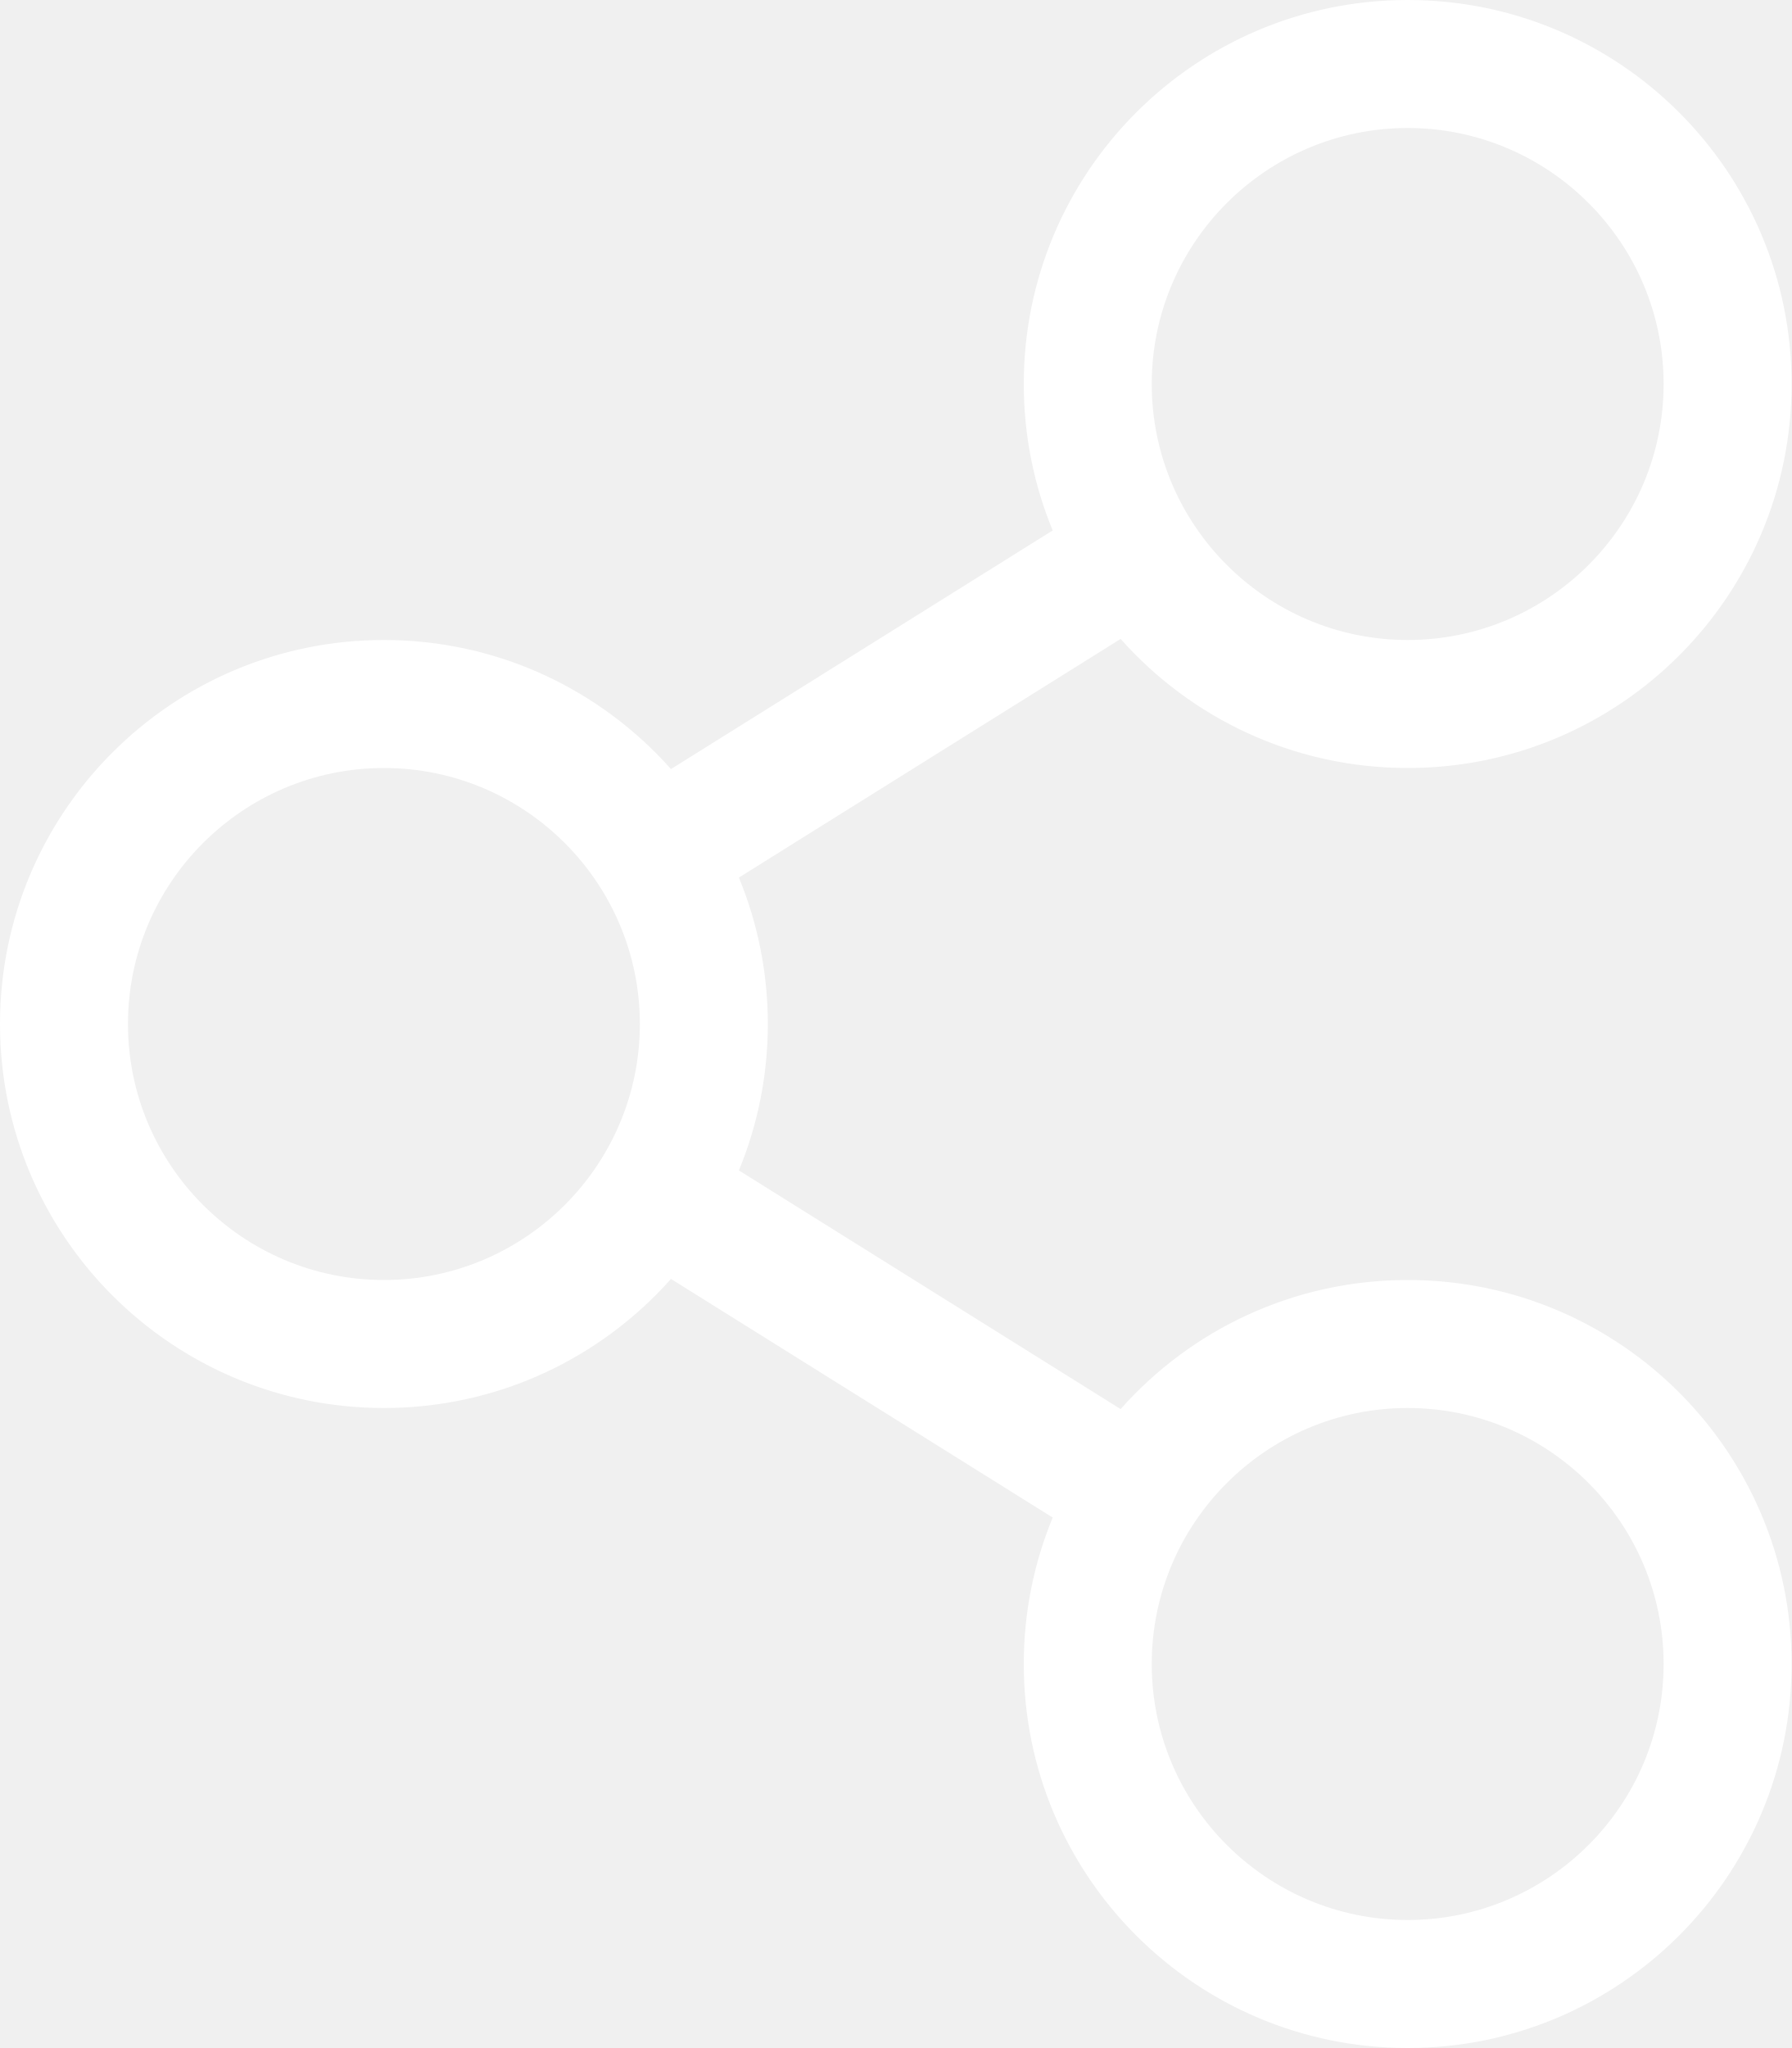
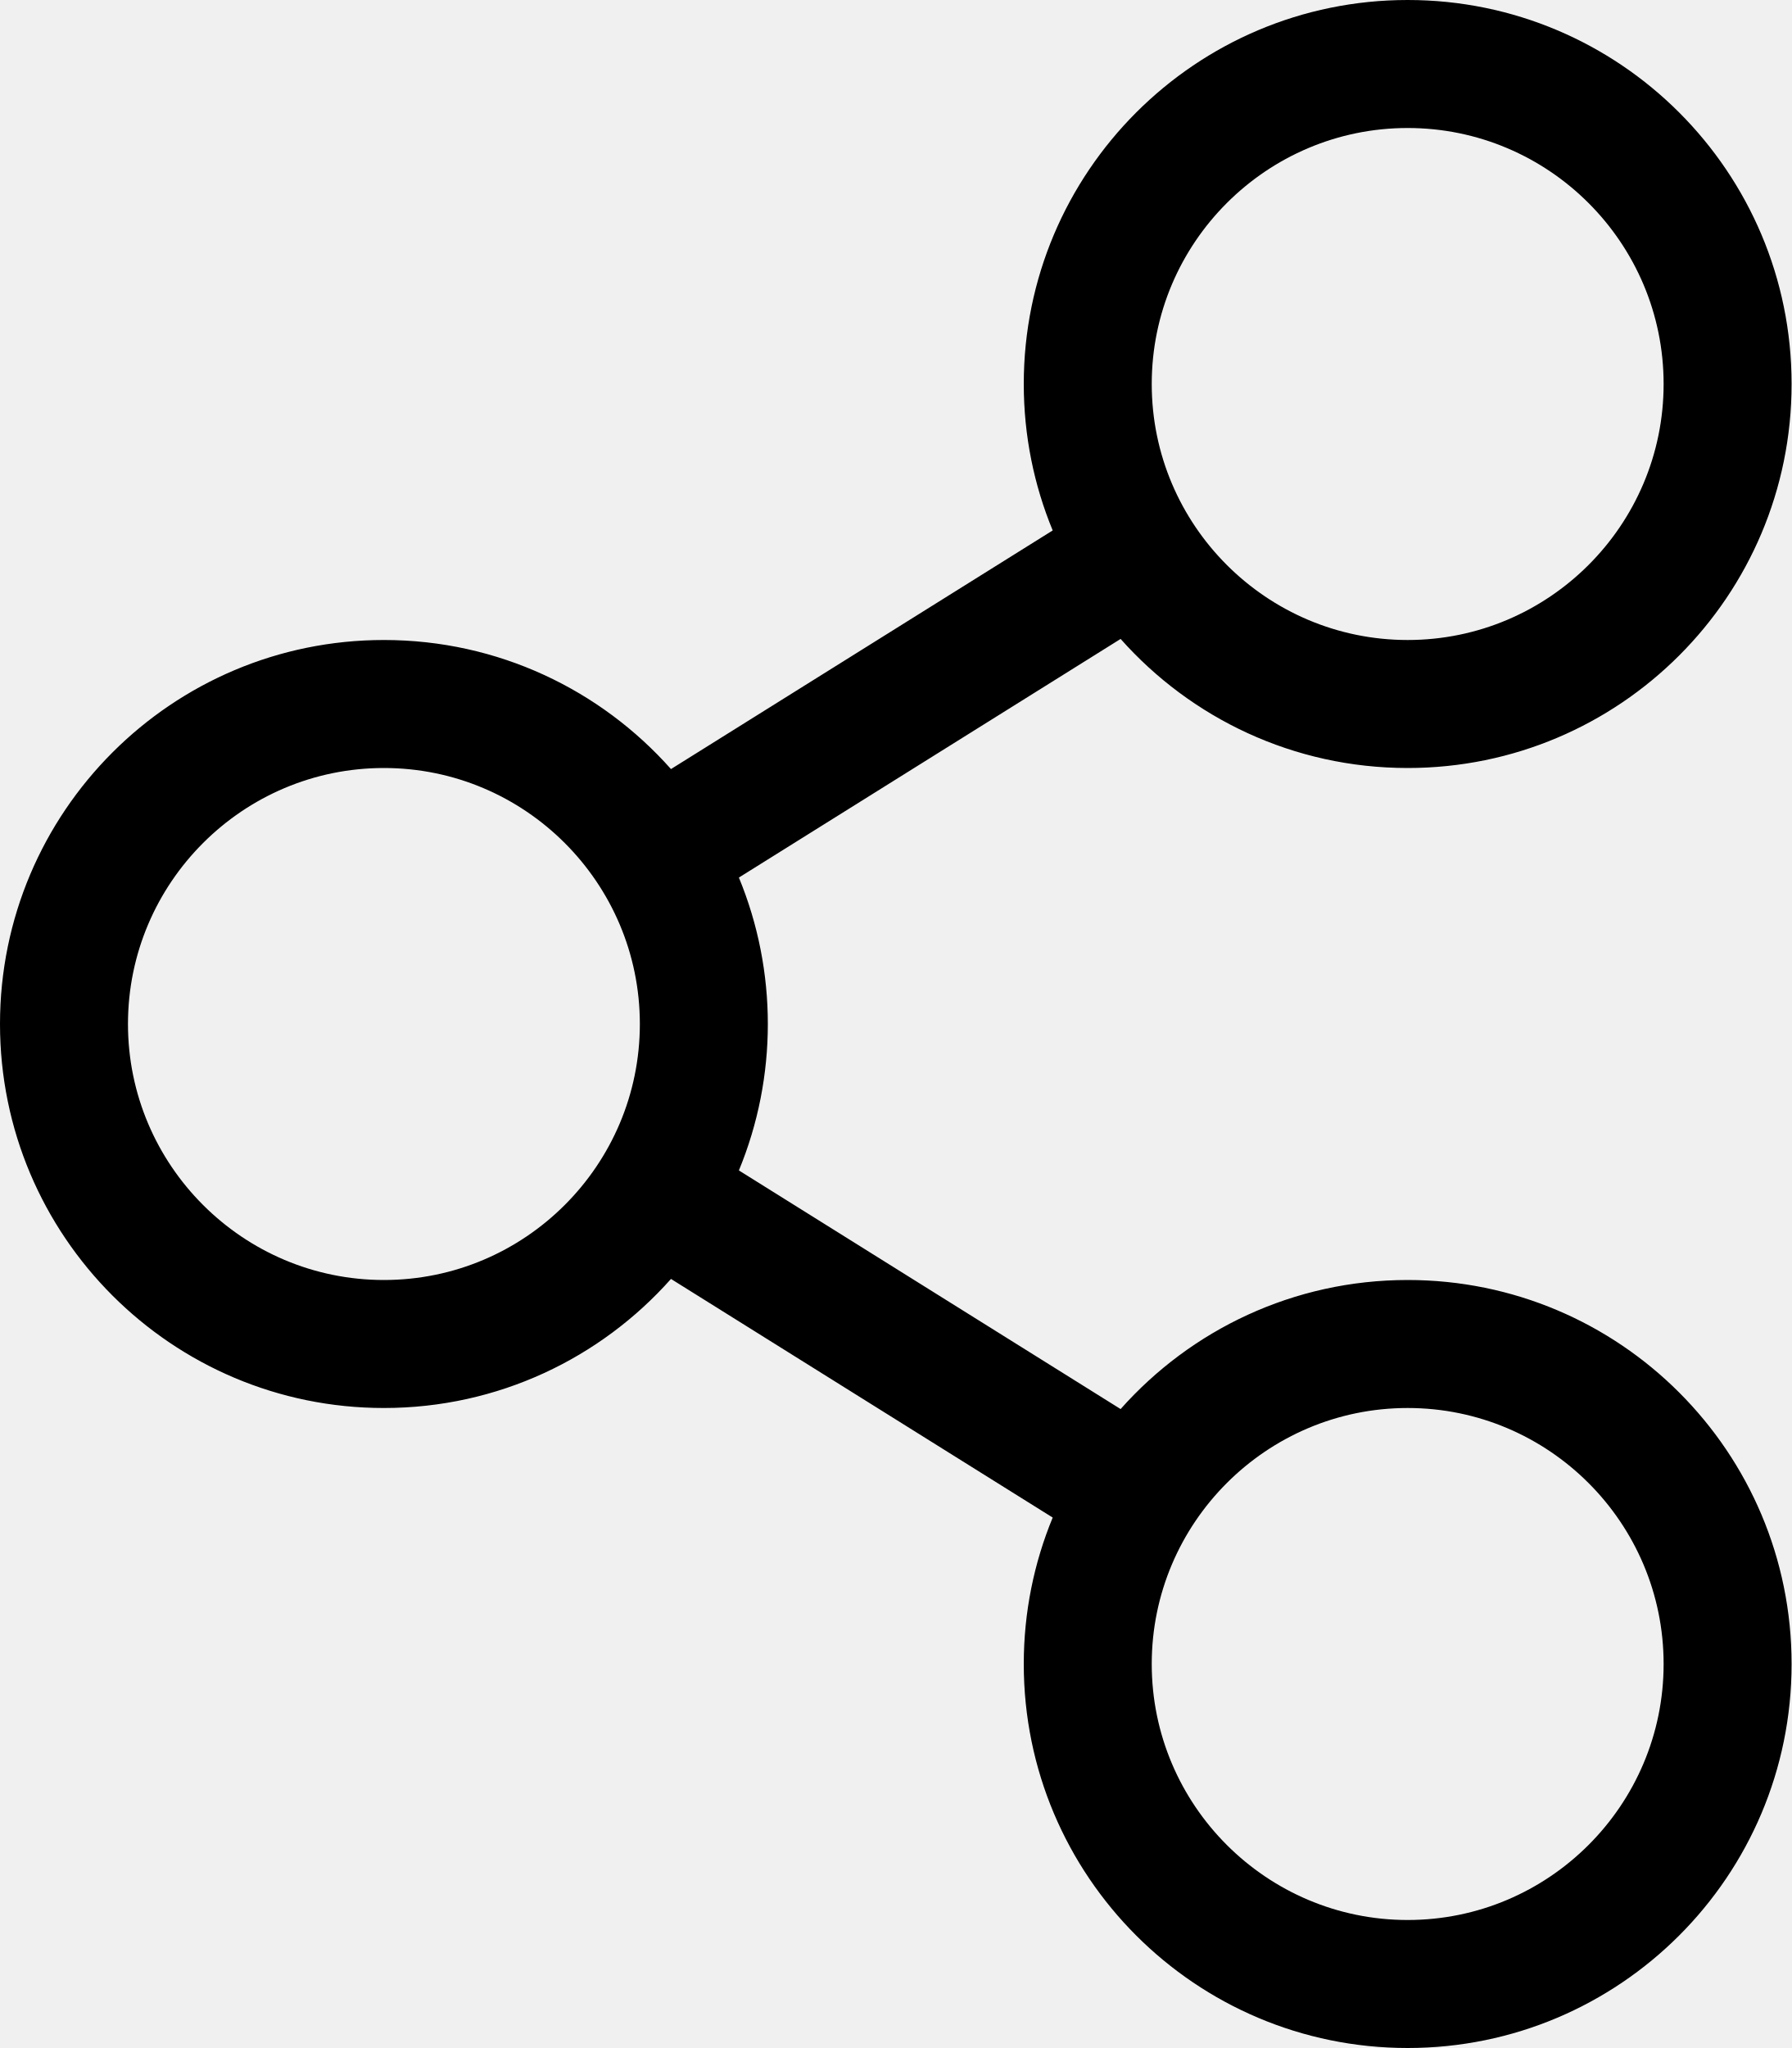
<svg xmlns="http://www.w3.org/2000/svg" aria-hidden="true" data-prefix="fal" data-icon="share-alt" role="img" viewBox="0 0 448 512" class="svg-inline--fa fa-share-alt fa-w-14 fa-7x">
-   <path fill="#fff" d="M448 416c0 53.019-42.981 96-96 96s-96-42.981-96-96c0-12.965 2.576-25.327 7.235-36.61l-95.45-59.657C150.199 339.525 124.558 352 96 352c-53.019 0-96-42.981-96-96s42.981-96 96-96c28.558 0 54.199 12.475 71.784 32.267l95.45-59.657C258.576 121.327 256 108.965 256 96c0-53.019 42.981-96 96-96s96 42.981 96 96-42.981 96-96 96c-28.558 0-54.199-12.475-71.784-32.267l-95.451 59.656c9.661 23.396 9.641 49.87 0 73.22l95.451 59.656C297.801 332.475 323.442 320 352 320c53.019 0 96 42.981 96 96zM352 32c-35.29 0-64 28.71-64 64s28.71 64 64 64 64-28.71 64-64-28.71-64-64-64M96 192c-35.29 0-64 28.71-64 64s28.71 64 64 64 64-28.71 64-64-28.71-64-64-64m256 160c-35.29 0-64 28.71-64 64s28.71 64 64 64 64-28.71 64-64-28.71-64-64-64" class="" />
+   <path fill="#000" d="M448 416c0 53.019-42.981 96-96 96s-96-42.981-96-96c0-12.965 2.576-25.327 7.235-36.61l-95.45-59.657C150.199 339.525 124.558 352 96 352c-53.019 0-96-42.981-96-96s42.981-96 96-96c28.558 0 54.199 12.475 71.784 32.267l95.45-59.657C258.576 121.327 256 108.965 256 96c0-53.019 42.981-96 96-96s96 42.981 96 96-42.981 96-96 96c-28.558 0-54.199-12.475-71.784-32.267l-95.451 59.656c9.661 23.396 9.641 49.87 0 73.22l95.451 59.656C297.801 332.475 323.442 320 352 320c53.019 0 96 42.981 96 96zM352 32c-35.29 0-64 28.71-64 64s28.71 64 64 64 64-28.71 64-64-28.71-64-64-64M96 192c-35.29 0-64 28.71-64 64s28.71 64 64 64 64-28.71 64-64-28.71-64-64-64m256 160c-35.29 0-64 28.71-64 64s28.71 64 64 64 64-28.71 64-64-28.71-64-64-64" class="" />
</svg>
